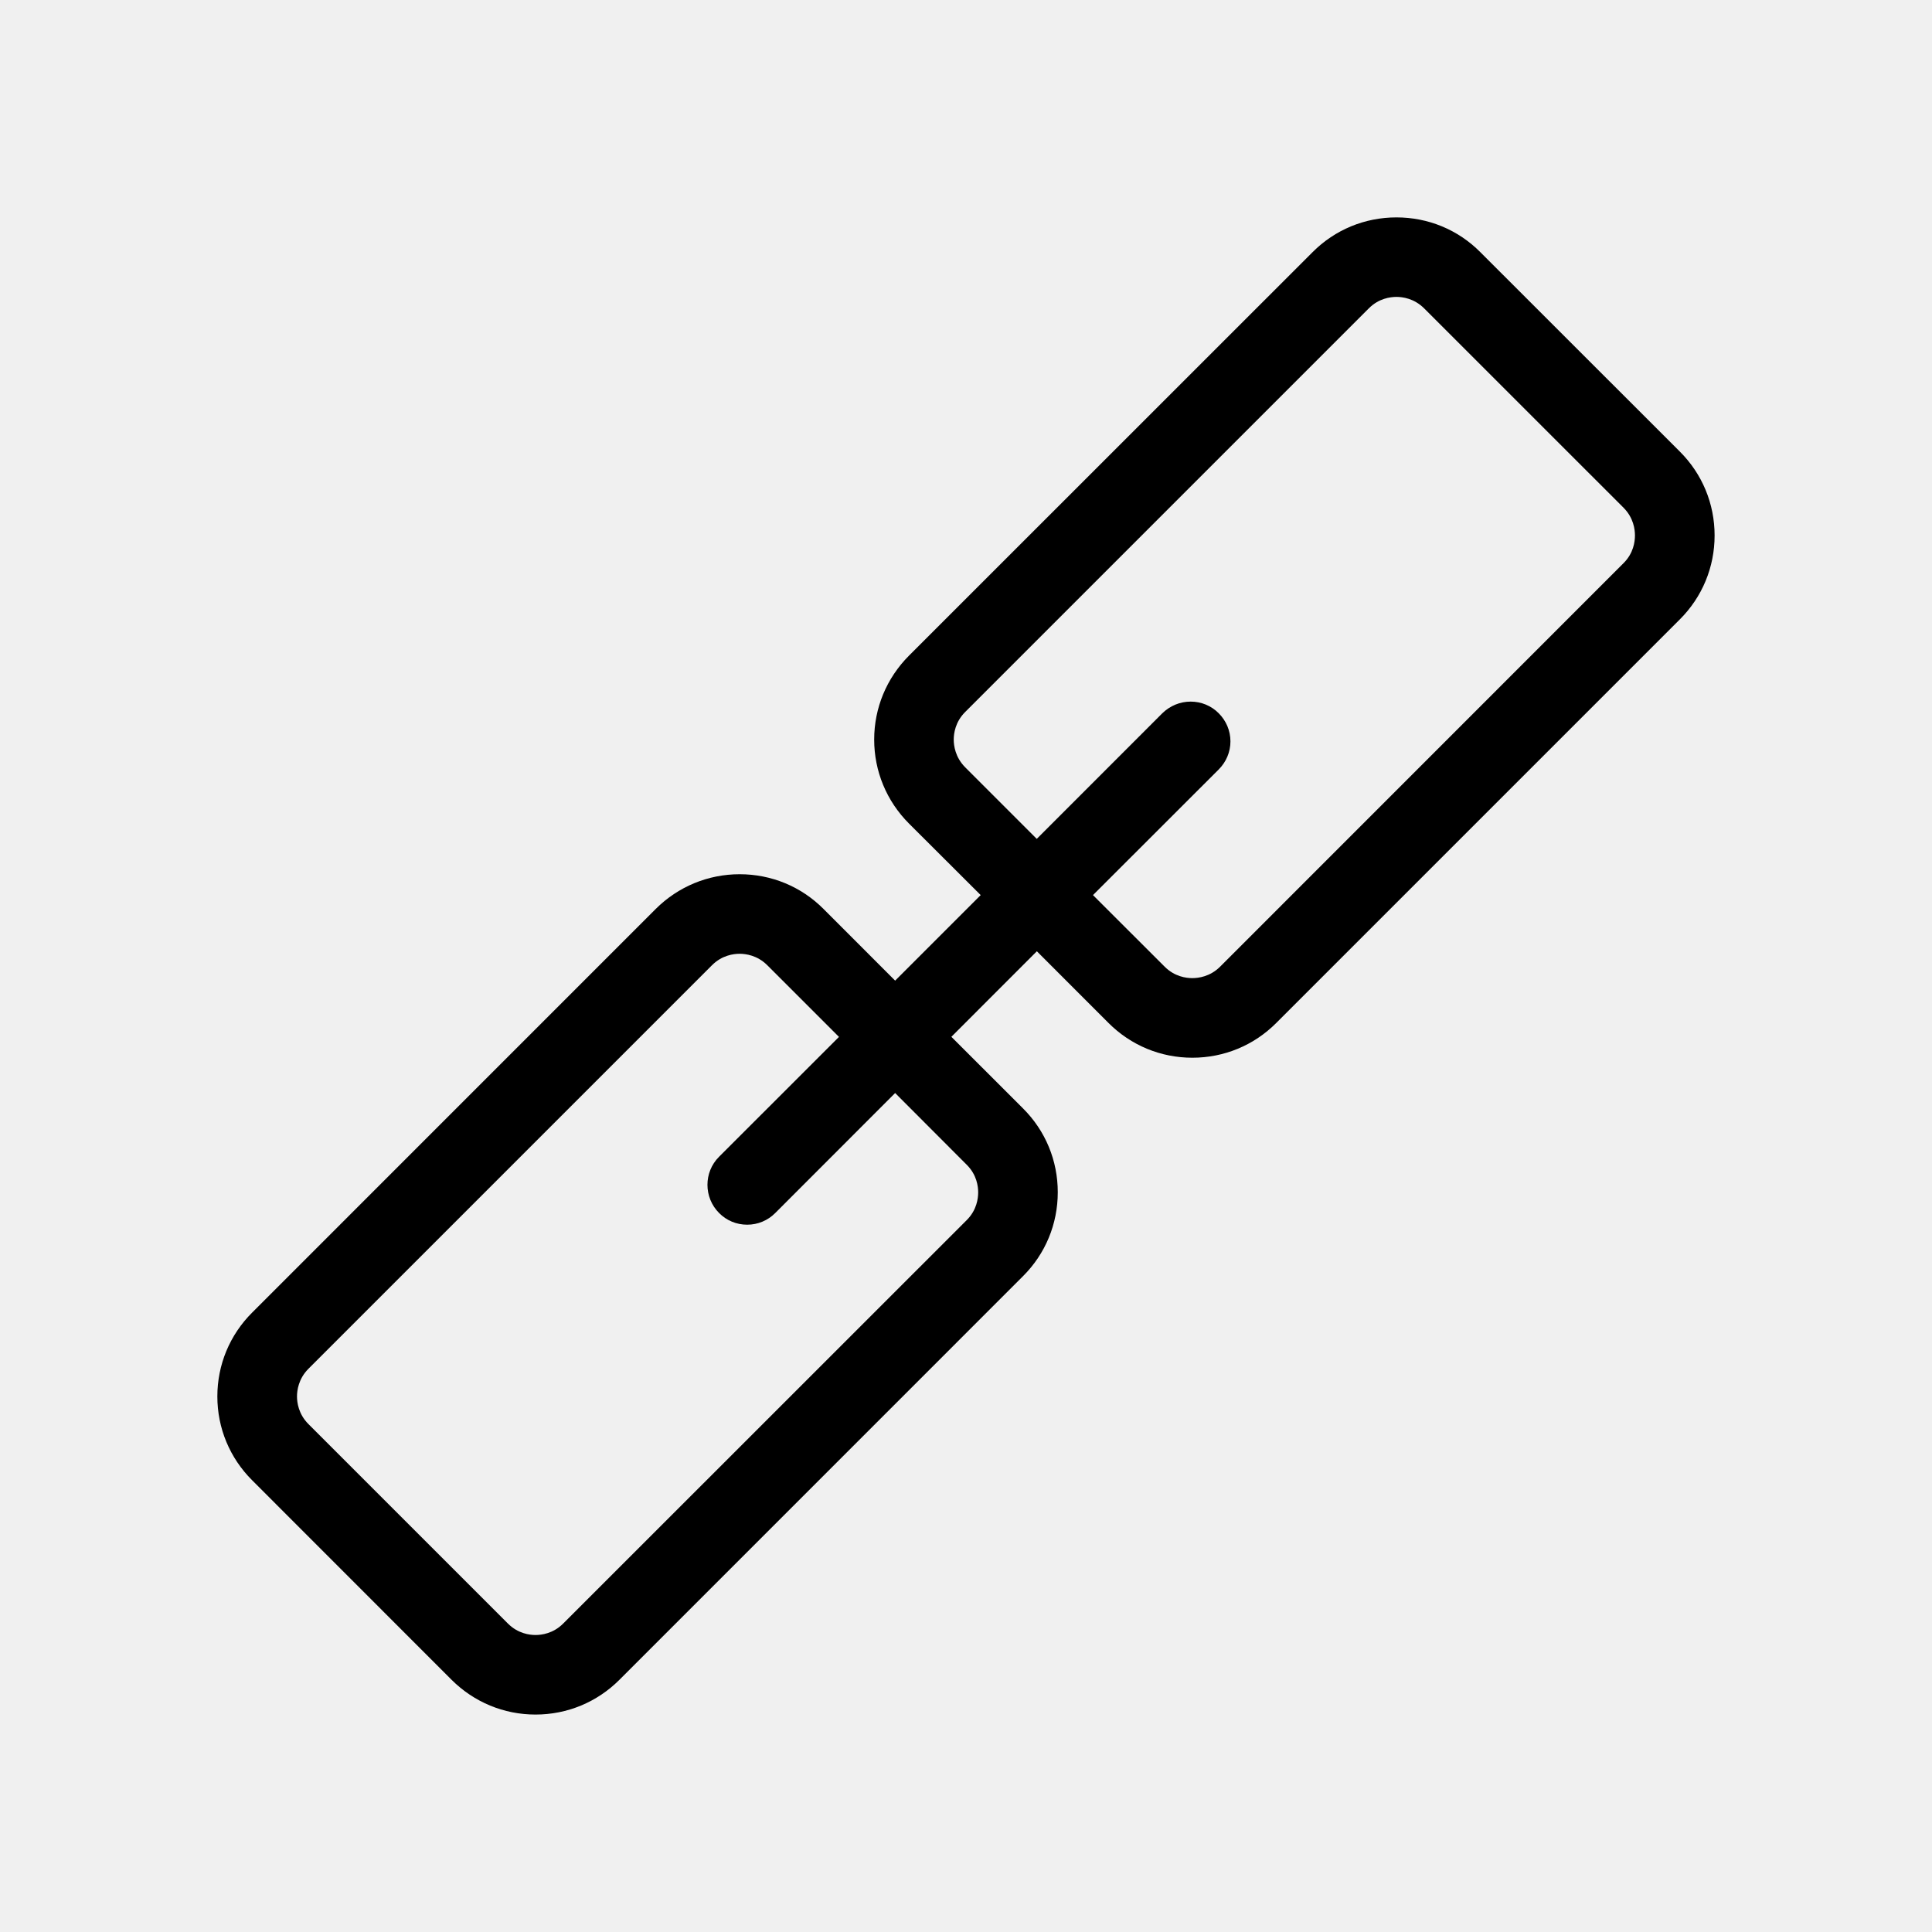
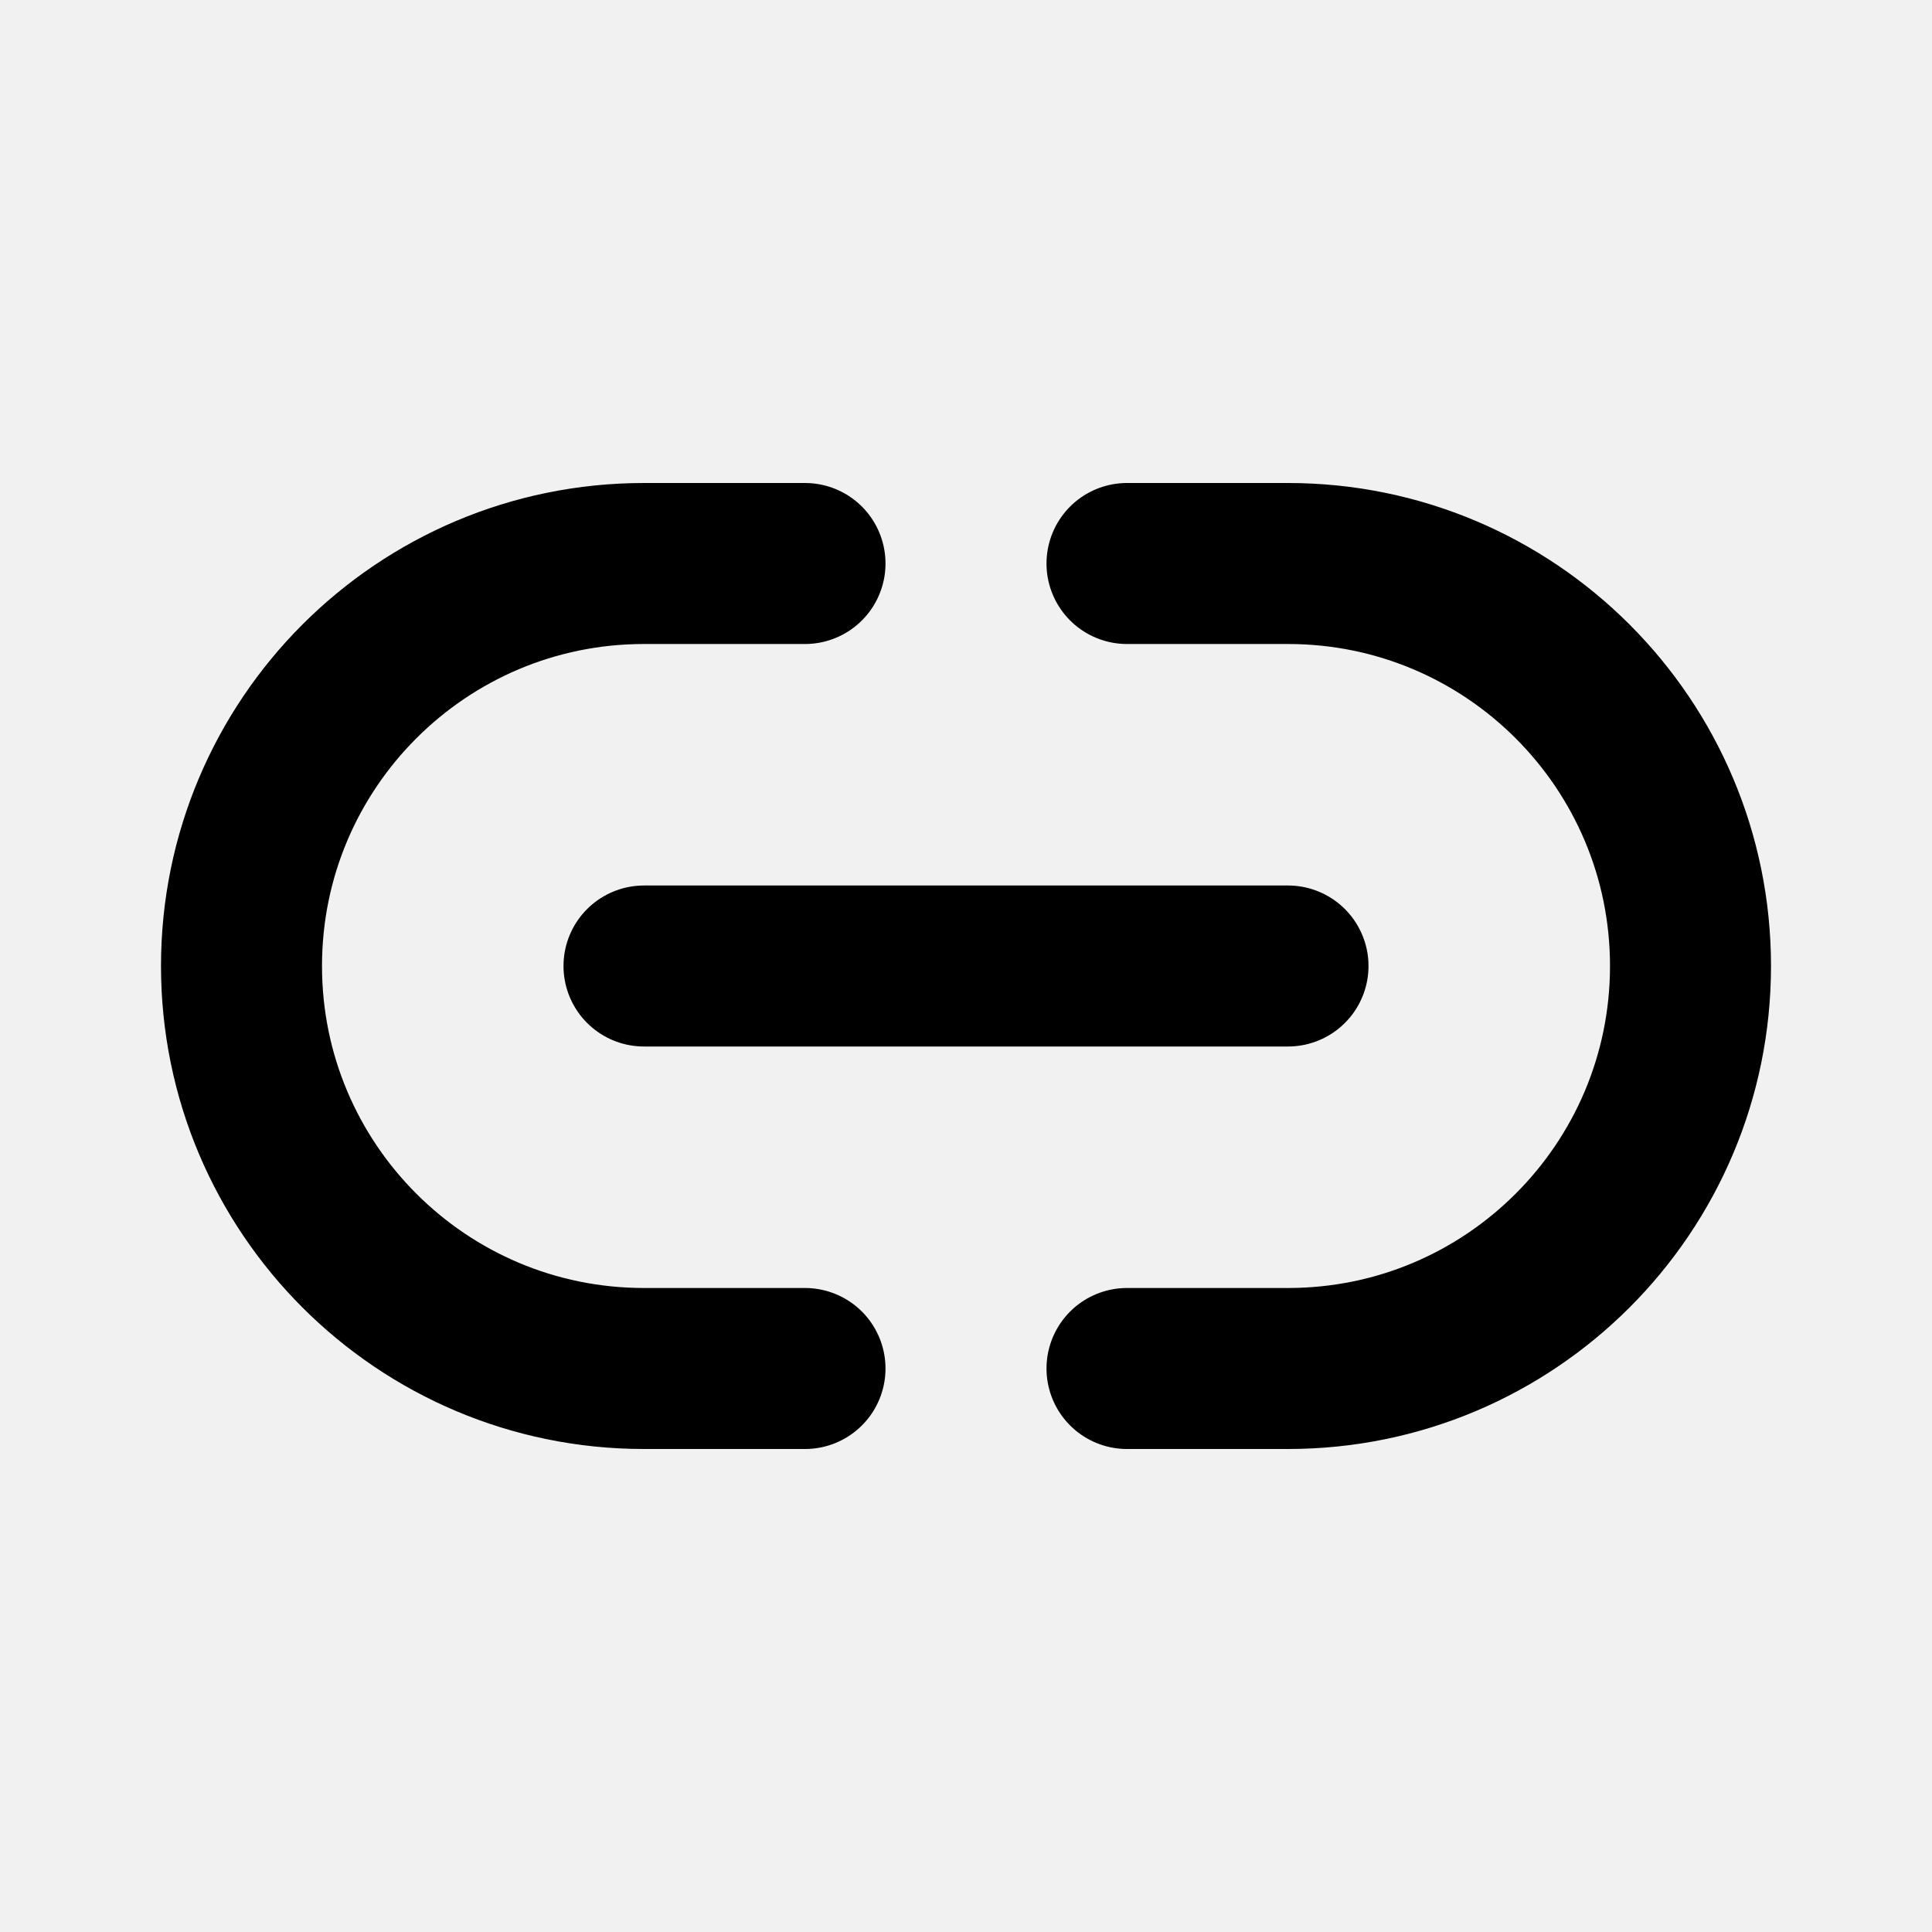
- <svg xmlns="http://www.w3.org/2000/svg" version="1.1" id="Layer_1" width="800px" height="800px" viewBox="0 0 40 40" enable-background="new 0 0 40 40" xml:space="preserve">
-   <g display="none">
-     <path display="inline" d="M20.01,36.5c-0.277,0-0.537-0.137-0.693-0.368L9.468,21.529c-1.171-1.861-1.79-3.993-1.79-6.162   C7.678,8.824,13.206,3.5,20,3.5c6.795,0,12.322,5.324,12.322,11.867c0,2.164-0.612,4.284-1.77,6.129l-9.851,14.636   C20.547,36.363,20.287,36.5,20.01,36.5L20.01,36.5z M20,5.17c-5.873,0-10.652,4.574-10.652,10.197c0,1.854,0.525,3.669,1.52,5.251   l9.14,13.55l9.146-13.581c0.981-1.566,1.499-3.371,1.499-5.22C30.652,9.744,25.873,5.17,20,5.17L20,5.17z" />
-     <path display="inline" d="M20,20.857c-3.159,0-5.728-2.482-5.728-5.535c0-3.051,2.569-5.534,5.728-5.534s5.729,2.483,5.729,5.534   C25.729,18.375,23.158,20.857,20,20.857L20,20.857z M20,11.458c-2.237,0-4.057,1.734-4.057,3.864c0,2.13,1.82,3.865,4.057,3.865   s4.058-1.734,4.058-3.865C24.058,13.192,22.236,11.458,20,11.458L20,11.458z" />
+ <svg xmlns="http://www.w3.org/2000/svg" width="800px" height="800px" viewBox="0 0 24 24" fill="none">
+   <g opacity="0.1">
+     <rect x="0" y="0" width="24" height="24" fill="#FFFFFF" />
  </g>
-   <path display="none" d="M36.705,34.289L26.059,23.615c3.918-4.69,3.688-11.708-0.707-16.114C23.1,5.243,20.104,4,16.919,4  S10.74,5.243,8.488,7.501c-4.647,4.66-4.647,12.241,0,16.899c2.253,2.257,5.248,3.5,8.431,3.5c2.866,0,5.573-1.015,7.728-2.86  l10.639,10.665C35.479,35.902,35.738,36,35.994,36s0.514-0.098,0.709-0.293C37.096,35.316,37.097,34.68,36.705,34.289z   M9.766,23.126c-3.945-3.958-3.945-10.395,0-14.351c1.912-1.914,4.452-2.97,7.153-2.97s5.243,1.056,7.153,2.97  c3.946,3.956,3.946,10.394,0,14.351c-1.91,1.914-4.452,2.969-7.153,2.969S11.678,25.04,9.766,23.126z" />
-   <path display="none" d="M25.38,34.848c-0.066,0-0.136-0.009-0.206-0.024l-10.498-2.561l-10.61,2.561  c-0.069,0.016-0.139,0.024-0.205,0.024c-0.191,0-0.38-0.064-0.532-0.184C3.12,34.5,3,34.252,3,33.986V8.635  c0-0.397,0.27-0.741,0.657-0.836l10.76-2.623l0.407,0.003l10.504,2.558l10.607-2.561c0.065-0.016,0.135-0.023,0.203-0.023  c0.195,0,0.38,0.063,0.533,0.183C36.881,5.499,37,5.746,37,6.012v25.352c0,0.397-0.27,0.741-0.656,0.837l-10.759,2.622  C25.516,34.839,25.446,34.848,25.38,34.848L25.38,34.848z M15.481,30.688l9.039,2.203V9.311l-9.039-2.203V30.688z M26.24,9.311  v23.58l9.039-2.202V7.108L26.24,9.311z M4.721,9.311v23.58l9.039-2.202V7.108L4.721,9.311z" />
-   <g display="none">
-     <path display="inline" d="M9.708,35C7.112,35,5,32.893,5,30.303c0-2.592,2.112-4.699,4.708-4.699c2.595,0,4.707,2.107,4.707,4.699   C14.415,32.893,12.303,35,9.708,35L9.708,35z M9.708,27.445c-1.578,0-2.863,1.281-2.863,2.857c0,1.574,1.285,2.855,2.863,2.855   c1.578,0,2.861-1.281,2.861-2.855C12.568,28.727,11.285,27.445,9.708,27.445L9.708,27.445z" />
-     <path display="inline" d="M24.574,35c-0.621,0-1.125-0.505-1.125-1.126c0-9.552-7.771-17.324-17.323-17.324   C5.505,16.55,5,16.045,5,15.425s0.505-1.126,1.126-1.126c10.792,0,19.573,8.781,19.573,19.575C25.699,34.495,25.193,35,24.574,35   L24.574,35z" />
-     <path display="inline" d="M33.916,35c-0.597,0-1.082-0.486-1.082-1.084c0-14.75-12-26.751-26.751-26.751   C5.486,7.165,5,6.68,5,6.083C5,5.486,5.486,5,6.083,5C22.027,5,35,17.972,35,33.916C35,34.514,34.514,35,33.916,35L33.916,35z" />
-   </g>
-   <g display="none">
-     <path display="inline" fill-rule="evenodd" clip-rule="evenodd" d="M20,29.616c-6.911,0-13.412-3.681-17-9.615   c3.588-5.935,10.089-9.617,17-9.617c6.91,0,13.412,3.682,17,9.617C33.412,25.936,26.91,29.616,20,29.616L20,29.616z M19.998,12.254   c-5.817,0-11.309,2.848-14.687,7.618l-0.088,0.125l0.088,0.124c3.378,4.77,8.87,7.618,14.687,7.618   c5.82,0,11.311-2.849,14.687-7.618l0.089-0.124l-0.089-0.125C31.309,15.103,25.818,12.254,19.998,12.254L19.998,12.254z" />
-     <path display="inline" fill-rule="evenodd" clip-rule="evenodd" d="M19.987,13.521c-3.574,0-6.478,2.9-6.478,6.479   c0,3.579,2.904,6.478,6.478,6.478c3.581,0,6.478-2.898,6.478-6.478C26.465,16.42,23.568,13.521,19.987,13.521z M19.987,24.857   c-2.68,0-4.858-2.175-4.858-4.858s2.178-4.859,4.858-4.859c2.686,0,4.858,2.175,4.858,4.859S22.673,24.857,19.987,24.857z" />
-   </g>
-   <path display="none" d="M7.336,35.5c-0.399,0-0.725-0.325-0.725-0.726v-7.599c0-0.4,0.326-0.725,0.725-0.725h3.181v-6.336  c0-0.342,0.276-0.619,0.619-0.619h8.247v-5.949h-3.181c-0.398,0-0.725-0.325-0.725-0.726V5.223c0-0.399,0.326-0.723,0.725-0.723  h7.598c0.398,0,0.725,0.324,0.725,0.723v7.599c0,0.401-0.326,0.726-0.725,0.726H20.62v5.949h8.245c0.341,0,0.618,0.277,0.618,0.619  v6.336h3.182c0.397,0,0.724,0.324,0.724,0.725v7.599c0,0.399-0.326,0.725-0.724,0.725h-7.599c-0.4,0-0.726-0.325-0.726-0.725v-7.599  c0-0.4,0.325-0.725,0.726-0.725h3.179v-5.717H11.754v5.717h3.18c0.399,0,0.725,0.324,0.725,0.725v7.599  c0,0.4-0.325,0.726-0.725,0.726H7.336z M8.061,34.051h6.149V27.9H8.061V34.051z M25.79,34.051h6.149V27.9H25.79V34.051z   M16.927,12.099h6.146V5.949h-6.146V12.099z" />
-   <g display="none">
-     <path display="inline" d="M11.018,35.01c-0.402,0-0.736-0.314-0.759-0.717L8.879,9.946H5.75c-0.419,0-0.76-0.342-0.76-0.76   c0-0.419,0.341-0.761,0.76-0.761h3.59L9.495,8.45L9.6,8.426h5.171V5.75c0-0.419,0.34-0.76,0.76-0.76h8.939   c0.419,0,0.76,0.341,0.76,0.76v2.676h5.174l0.175,0.028l0.118-0.028h3.554c0.419,0,0.76,0.342,0.76,0.761   c0,0.418-0.341,0.76-0.76,0.76h-3.128l-1.36,24.346c-0.023,0.402-0.356,0.718-0.759,0.718H11.018z M11.735,33.49h16.549L29.6,9.946   H10.4L11.735,33.49z M16.29,8.426h7.42V6.51h-7.42V8.426z" />
-     <path display="inline" d="M14.302,12.201c-0.249,0.012-0.435,0.102-0.57,0.252c-0.135,0.152-0.203,0.348-0.192,0.551l0.998,17.608   c0.024,0.401,0.357,0.716,0.759,0.716v0.19l0.045-0.19c0.417-0.024,0.737-0.385,0.715-0.804l-0.999-17.606   C15.034,12.516,14.702,12.201,14.302,12.201L14.302,12.201z" />
-     <path display="inline" d="M25.709,12.202c-0.445,0-0.776,0.314-0.8,0.716l-1,17.606c-0.022,0.419,0.298,0.779,0.717,0.804   l0.044,0.19v-0.19c0.402,0,0.735-0.314,0.757-0.716l1.001-17.608c0.011-0.203-0.058-0.398-0.192-0.551   c-0.136-0.15-0.321-0.24-0.523-0.251C25.711,12.202,25.71,12.202,25.709,12.202L25.709,12.202z" />
-     <path display="inline" d="M20,12.201c-0.419,0-0.76,0.341-0.76,0.76v17.607c0,0.419,0.341,0.76,0.76,0.76s0.76-0.341,0.76-0.76   V12.961C20.76,12.542,20.419,12.201,20,12.201L20,12.201z" />
-   </g>
-   <g display="none">
-     <path display="inline" d="M8.236,15.765C5.901,15.765,4,17.665,4,20c0,2.336,1.901,4.234,4.236,4.234   c2.336,0,4.235-1.898,4.235-4.234C12.472,17.665,10.572,15.765,8.236,15.765z M8.236,22.824c-1.557,0-2.823-1.268-2.823-2.824   c0-1.557,1.267-2.824,2.823-2.824c1.558,0,2.822,1.267,2.822,2.824C11.059,21.557,9.794,22.824,8.236,22.824z" />
-     <path display="inline" d="M20,15.765c-2.334,0-4.236,1.899-4.236,4.235c0,2.336,1.902,4.234,4.236,4.234   c2.337,0,4.236-1.898,4.236-4.234C24.236,17.665,22.337,15.765,20,15.765z M20,22.824c-1.557,0-2.822-1.268-2.822-2.824   c0-1.557,1.266-2.824,2.822-2.824c1.559,0,2.822,1.267,2.822,2.824C22.822,21.557,21.559,22.824,20,22.824z" />
-     <path display="inline" d="M31.764,15.765c-2.334,0-4.235,1.899-4.235,4.235c0,2.336,1.901,4.234,4.235,4.234   C34.101,24.234,36,22.336,36,20C36,17.665,34.101,15.765,31.764,15.765z M31.764,22.824c-1.556,0-2.822-1.268-2.822-2.824   c0-1.557,1.267-2.824,2.822-2.824c1.559,0,2.823,1.267,2.823,2.824C34.587,21.557,33.322,22.824,31.764,22.824z" />
-   </g>
-   <path display="none" d="M33.125,19.125H8.98L20.841,7.5c0.345-0.338,0.351-0.892,0.013-1.237s-0.892-0.35-1.237-0.012L6.262,19.339  C6.095,19.503,6,19.729,6,19.965c0,0.005,0,0.011,0,0.017C6,19.989,6,19.994,6,20c0,0.319,0.171,0.598,0.427,0.751L19.69,33.75  c0.17,0.167,0.392,0.25,0.613,0.25c0.227,0,0.453-0.088,0.625-0.262c0.338-0.346,0.332-0.9-0.013-1.238L9.055,20.875h24.07  C33.607,20.875,34,20.483,34,20S33.607,19.125,33.125,19.125z" />
-   <path display="none" d="M34,20c0-0.32-0.172-0.599-0.428-0.751L20.31,6.25c-0.345-0.338-0.899-0.333-1.237,0.012  S18.738,7.161,19.084,7.5l11.861,11.625H6.875C6.393,19.125,6,19.517,6,20s0.393,0.875,0.875,0.875H31.02L19.158,32.5  c-0.344,0.339-0.35,0.893-0.012,1.238C19.318,33.912,19.545,34,19.771,34c0.221,0,0.442-0.083,0.612-0.25l13.353-13.089  C33.904,20.497,34,20.271,34,20.035c0-0.005-0.001-0.011-0.001-0.017C33.999,20.011,34,20.006,34,20z" />
-   <path display="none" d="M33.75,19.616L20.66,6.262C20.496,6.095,20.271,6,20.037,6c-0.007,0-0.014,0.001-0.02,0.001S20.006,6,20,6  c-0.32,0-0.598,0.172-0.751,0.428L6.25,19.69c-0.338,0.345-0.332,0.899,0.013,1.237c0.171,0.167,0.391,0.25,0.612,0.25  c0.227-0.001,0.454-0.088,0.625-0.263l11.625-11.86v24.07C19.125,33.607,19.518,34,20,34c0.483,0,0.875-0.393,0.875-0.875V8.981  L32.5,20.841c0.338,0.345,0.893,0.35,1.237,0.013C34.082,20.515,34.088,19.96,33.75,19.616z" />
-   <path display="none" d="M33.737,19.071c-0.345-0.337-0.899-0.332-1.237,0.014l-11.625,11.86V6.875C20.875,6.392,20.483,6,20,6  c-0.482,0-0.875,0.392-0.875,0.875V31.02L7.5,19.159c-0.338-0.345-0.892-0.351-1.237-0.013c-0.345,0.338-0.351,0.892-0.013,1.237  l13.09,13.354C19.504,33.905,19.729,34,19.965,34c0.005,0,0.012-0.001,0.018-0.001C19.989,33.999,19.994,34,20,34  c0.32,0,0.599-0.172,0.752-0.428L33.75,20.31C34.088,19.965,34.082,19.41,33.737,19.071z" />
-   <path display="none" d="M26.714,34c-0.222,0-0.442-0.083-0.612-0.251l-13.429-13.16c-0.167-0.164-0.262-0.39-0.262-0.624  c0-0.236,0.095-0.462,0.262-0.626L26.027,6.251c0.344-0.339,0.898-0.334,1.237,0.011c0.338,0.346,0.331,0.899-0.013,1.237  L14.536,19.965l12.79,12.536c0.345,0.337,0.351,0.892,0.013,1.237C27.168,33.912,26.939,34,26.714,34z" />
-   <path display="none" d="M13.36,34c-0.225,0-0.453-0.088-0.624-0.262c-0.339-0.346-0.333-0.899,0.01-1.237l12.717-12.466  L12.673,7.499c-0.345-0.339-0.35-0.893-0.013-1.237c0.34-0.344,0.894-0.35,1.238-0.012l13.429,13.161  c0.167,0.164,0.262,0.39,0.262,0.624c0,0.236-0.094,0.461-0.262,0.625L13.974,33.75C13.803,33.917,13.581,34,13.36,34z" />
-   <path display="none" d="M5.938,28.131c-0.236,0-0.474-0.089-0.657-0.269c-0.368-0.362-0.375-0.956-0.012-1.325L19.37,12.149  c0.176-0.179,0.417-0.28,0.669-0.28s0.493,0.101,0.669,0.28l14.023,14.308c0.363,0.369,0.356,0.963-0.012,1.326  c-0.37,0.361-0.965,0.356-1.326-0.014L20.039,14.146L6.608,27.85C6.423,28.037,6.182,28.13,5.938,28.131z" />
-   <path display="none" d="M19.962,28.131c-0.253,0-0.493-0.102-0.67-0.281L5.27,13.542c-0.364-0.37-0.357-0.963,0.011-1.326  c0.372-0.362,0.965-0.356,1.326,0.013l13.354,13.625l13.433-13.704c0.361-0.37,0.954-0.376,1.326-0.015  c0.368,0.363,0.375,0.957,0.013,1.327L20.632,27.85C20.454,28.029,20.214,28.131,19.962,28.131z" />
-   <g display="none">
-     <path display="inline" d="M6.72,34C6.323,34,6,33.678,6,33.281v-5.811c0-0.396,0.323-0.721,0.72-0.721h5.81   c0.397,0,0.72,0.324,0.72,0.721v5.811c0,0.396-0.323,0.719-0.72,0.719H6.72z M7.439,32.561h4.371v-4.371H7.439V32.561z" />
-     <path display="inline" d="M17.095,34c-0.396,0-0.72-0.322-0.72-0.719v-5.811c0-0.396,0.323-0.721,0.72-0.721h5.811   c0.396,0,0.72,0.324,0.72,0.721v5.811c0,0.396-0.323,0.719-0.72,0.719H17.095z M17.815,32.561h4.371v-4.371h-4.371V32.561z" />
-     <path display="inline" d="M27.471,34c-0.397,0-0.721-0.322-0.721-0.719v-5.811c0-0.396,0.323-0.721,0.721-0.721h5.81   c0.396,0,0.72,0.324,0.72,0.721v5.811C34,33.678,33.677,34,33.28,34H27.471z M28.189,32.561h4.371v-4.371h-4.371V32.561z" />
-     <path display="inline" d="M6.72,23.625c-0.396,0-0.72-0.322-0.72-0.719v-5.811c0-0.397,0.323-0.72,0.72-0.72h5.81   c0.397,0,0.72,0.323,0.72,0.72v5.811c0,0.396-0.323,0.719-0.72,0.719H6.72z M7.439,22.186h4.371v-4.371H7.439V22.186z" />
-     <path display="inline" d="M17.095,23.625c-0.396,0-0.72-0.322-0.72-0.719v-5.811c0-0.397,0.323-0.72,0.72-0.72h5.811   c0.396,0,0.72,0.323,0.72,0.72v5.811c0,0.396-0.323,0.719-0.72,0.719H17.095z M17.815,22.186h4.371v-4.371h-4.371V22.186z" />
-     <path display="inline" d="M27.471,23.625c-0.397,0-0.721-0.322-0.721-0.719v-5.811c0-0.397,0.323-0.72,0.721-0.72h5.81   c0.396,0,0.72,0.323,0.72,0.72v5.811c0,0.396-0.323,0.719-0.72,0.719H27.471z M28.189,22.186h4.371v-4.371h-4.371V22.186z" />
-     <path display="inline" d="M6.72,13.25C6.323,13.25,6,12.927,6,12.531v-5.81C6,6.324,6.323,6,6.72,6h5.81   c0.397,0,0.72,0.323,0.72,0.72v5.81c0,0.396-0.323,0.719-0.72,0.719H6.72z M7.439,11.811h4.371V7.439H7.439V11.811z" />
-     <path display="inline" d="M17.095,13.25c-0.396,0-0.72-0.322-0.72-0.719v-5.81c0-0.397,0.323-0.72,0.72-0.72h5.811   c0.396,0,0.72,0.323,0.72,0.72v5.81c0,0.396-0.323,0.719-0.72,0.719H17.095z M17.815,11.811h4.371V7.439h-4.371V11.811z" />
-     <path display="inline" d="M27.471,13.25c-0.397,0-0.721-0.322-0.721-0.719v-5.81c0-0.397,0.323-0.72,0.721-0.72h5.81   C33.677,6,34,6.324,34,6.721v5.81c0,0.396-0.323,0.719-0.72,0.719H27.471z M28.189,11.811h4.371V7.439h-4.371V11.811z" />
-   </g>
-   <g display="none">
-     <path display="inline" d="M16.225,8.013h16.949C33.63,8.013,34,7.642,34,7.185c0-0.455-0.37-0.826-0.826-0.826H16.225   c-0.457,0-0.827,0.371-0.827,0.826C15.398,7.642,15.768,8.013,16.225,8.013z" />
-     <path display="inline" d="M33.174,11.423H16.225c-0.457,0-0.827,0.369-0.827,0.826s0.37,0.826,0.827,0.826h16.949   c0.456,0,0.826-0.369,0.826-0.826S33.63,11.423,33.174,11.423z" />
-     <path display="inline" d="M33.174,16.692H16.225c-0.457,0-0.827,0.371-0.827,0.827s0.37,0.827,0.827,0.827h16.949   c0.456,0,0.826-0.371,0.826-0.827S33.63,16.692,33.174,16.692z" />
-     <path display="inline" d="M33.174,21.653H16.225c-0.457,0-0.827,0.371-0.827,0.827s0.37,0.827,0.827,0.827h16.949   c0.456,0,0.826-0.371,0.826-0.827S33.63,21.653,33.174,21.653z" />
-     <path display="inline" d="M33.174,27.027H16.225c-0.457,0-0.827,0.37-0.827,0.827c0,0.456,0.37,0.826,0.827,0.826h16.949   c0.456,0,0.826-0.37,0.826-0.826C34,27.397,33.63,27.027,33.174,27.027z" />
-     <path display="inline" d="M33.174,31.987H16.225c-0.457,0-0.827,0.371-0.827,0.828c0,0.455,0.37,0.826,0.827,0.826h16.949   c0.456,0,0.826-0.371,0.826-0.826C34,32.358,33.63,31.987,33.174,31.987z" />
-     <path display="inline" d="M6.717,33.53C6.322,33.53,6,33.21,6,32.815v-4.961c0-0.396,0.322-0.717,0.717-0.717h4.961   c0.395,0,0.717,0.321,0.717,0.717v4.961c0,0.395-0.322,0.715-0.717,0.715H6.717z M7.434,32.098h3.526V28.57H7.434V32.098z" />
-     <path display="inline" d="M6.717,23.196C6.322,23.196,6,22.876,6,22.48V17.52c0-0.396,0.322-0.717,0.717-0.717h4.961   c0.395,0,0.717,0.321,0.717,0.717v4.961c0,0.396-0.322,0.716-0.717,0.716H6.717z M7.434,21.763h3.526v-3.527H7.434V21.763z" />
-     <path display="inline" d="M6.717,12.862C6.322,12.862,6,12.541,6,12.146V7.185C6,6.79,6.322,6.468,6.717,6.468h4.961   c0.395,0,0.717,0.322,0.717,0.717v4.961c0,0.396-0.322,0.717-0.717,0.717H6.717z M7.434,11.429h3.526V7.901H7.434V11.429z" />
-   </g>
-   <g display="none">
-     <path display="inline" d="M34.063,10.625H5.938C5.419,10.625,5,10.204,5,9.688C5,9.17,5.419,8.75,5.938,8.75h28.125   C34.58,8.75,35,9.17,35,9.688C35,10.204,34.58,10.625,34.063,10.625" />
-     <path display="inline" d="M34.063,20.938H5.938C5.419,20.938,5,20.517,5,20c0-0.518,0.419-0.938,0.938-0.938h28.125   C34.58,19.063,35,19.482,35,20C35,20.517,34.58,20.938,34.063,20.938" />
-     <path display="inline" d="M34.063,31.25H5.938C5.419,31.25,5,30.829,5,30.313c0-0.518,0.419-0.938,0.938-0.938h28.125   c0.518,0,0.938,0.42,0.938,0.938C35,30.829,34.58,31.25,34.063,31.25" />
-     <path display="inline" d="M34.063,20.938H5.938C5.419,20.938,5,20.517,5,20c0-0.518,0.419-0.938,0.938-0.938h28.125   C34.58,19.063,35,19.482,35,20C35,20.517,34.58,20.938,34.063,20.938" />
-   </g>
-   <path display="none" d="M21.414,20L33.207,8.207c0.391-0.39,0.391-1.023,0-1.414c-0.391-0.391-1.023-0.391-1.414,0L20,18.586  L8.207,6.793c-0.39-0.391-1.023-0.391-1.414,0c-0.391,0.391-0.391,1.023,0,1.414L18.586,20L6.793,31.793  c-0.391,0.391-0.391,1.023,0,1.414C6.988,33.402,7.245,33.5,7.5,33.5c0.256,0,0.511-0.098,0.707-0.293L20,21.414l11.793,11.793  c0.195,0.195,0.451,0.293,0.707,0.293s0.512-0.098,0.707-0.293c0.391-0.391,0.391-1.023,0-1.414L21.414,20z" />
-   <path display="none" d="M9.411,35C9,35,8.653,34.658,8.653,34.254V5.758C8.653,5.34,8.992,5,9.411,5h14.706  c0.198,0,0.394,0.084,0.546,0.236l6.449,6.461c0.15,0.13,0.235,0.324,0.235,0.535v22.021C31.347,34.658,31,35,30.589,35H9.411z   M10.17,33.496h19.672V12.989h-5.726c-0.419,0-0.759-0.34-0.759-0.757V6.504H10.17V33.496z M24.875,11.485h3.9l-3.9-3.914V11.485z" />
-   <g display="none">
-     <path display="inline" d="M12.966,17.262c-0.483,0-0.878,0.395-0.878,0.878s0.395,0.877,0.878,0.877h13.518   c0.483,0,0.878-0.394,0.878-0.877s-0.395-0.878-0.878-0.878H12.966L12.966,17.262z" />
-     <path display="inline" d="M9.411,35C9,35,8.652,34.658,8.652,34.254V5.758C8.652,5.34,8.992,5,9.411,5h14.704   c0.2,0,0.395,0.084,0.547,0.236l6.449,6.461c0.15,0.13,0.236,0.324,0.236,0.534v22.022c0,0.404-0.349,0.746-0.759,0.746H9.411z    M10.17,33.496h19.672V12.989h-5.727c-0.417,0-0.758-0.34-0.758-0.757V6.504H10.17V33.496z M24.875,11.485h3.9l-3.9-3.915V11.485z" />
-     <path display="inline" d="M12.966,21.164c-0.483,0-0.878,0.395-0.878,0.878s0.395,0.878,0.878,0.878h13.518   c0.483,0,0.878-0.395,0.878-0.878s-0.395-0.878-0.878-0.878H12.966L12.966,21.164z" />
-     <path display="inline" d="M12.966,25.065c-0.483,0-0.878,0.395-0.878,0.878c0,0.484,0.395,0.877,0.878,0.877h13.518   c0.483,0,0.878-0.393,0.878-0.877c0-0.483-0.395-0.878-0.878-0.878H12.966L12.966,25.065z" />
-   </g>
-   <g display="none">
-     <path display="inline" d="M14.766,16.227c0,0.45,0.367,0.816,0.817,0.816h12.578c0.449,0,0.817-0.367,0.817-0.816   c0-0.451-0.368-0.817-0.817-0.817H15.583C15.133,15.41,14.766,15.776,14.766,16.227z" />
-     <path display="inline" d="M32.468,10.232l-6.002-6.013C26.324,4.078,26.144,4,25.959,4H12.274c-0.389,0-0.706,0.316-0.706,0.706   v26.516c0,0.377,0.323,0.694,0.706,0.694h14.757v2.685H8.727V9.484H11.5v-1.4H8.02c-0.389,0-0.706,0.317-0.706,0.707v26.515   C7.313,35.683,7.637,36,8.02,36h19.706c0.383,0,0.706-0.317,0.706-0.694v-3.39h3.549c0.383,0,0.706-0.317,0.706-0.694V10.729   C32.687,10.533,32.607,10.354,32.468,10.232z M26.664,6.393l3.63,3.642h-3.63V6.393z M31.286,30.516H12.981V5.399h12.271v5.33   c0,0.388,0.315,0.705,0.706,0.705h5.327V30.516z" />
-     <path display="inline" d="M28.161,19.041H15.583c-0.45,0-0.817,0.367-0.817,0.817c0,0.45,0.367,0.816,0.817,0.816h12.578   c0.449,0,0.817-0.367,0.817-0.816C28.979,19.407,28.61,19.041,28.161,19.041z" />
-     <path display="inline" d="M28.161,22.672H15.583c-0.45,0-0.817,0.365-0.817,0.816s0.367,0.816,0.817,0.816h12.578   c0.449,0,0.817-0.365,0.817-0.816S28.61,22.672,28.161,22.672z" />
-     <path display="inline" d="M11.5,19.495h-0.172c-0.45,0-0.817,0.367-0.817,0.816c0,0.451,0.367,0.818,0.817,0.818H11.5V19.495z" />
-     <path display="inline" d="M11.5,23.125h-0.172c-0.45,0-0.817,0.367-0.817,0.816c0,0.451,0.367,0.818,0.817,0.818H11.5V23.125z" />
-     <path display="inline" d="M10.511,27.573c0,0.45,0.367,0.816,0.817,0.816H11.5v-1.634h-0.172   C10.878,26.756,10.511,27.123,10.511,27.573z" />
-   </g>
-   <path display="none" d="M35.823,14.582c-0.145-0.174-0.359-0.274-0.585-0.274h-2.286V8.381c0-0.42-0.341-0.762-0.762-0.762H7.81  c-0.421,0-0.762,0.341-0.762,0.762v3.279H4.762c-0.222,0-0.435,0.097-0.579,0.267c-0.145,0.169-0.208,0.394-0.173,0.614  l3.048,19.197c0.06,0.369,0.377,0.643,0.752,0.643H32.19c0.367,0,0.683-0.264,0.75-0.625l3.048-16.549  C36.028,14.985,35.969,14.755,35.823,14.582z M8.571,9.144h22.857v5.165H16.437l-3.621-2.512c-0.127-0.089-0.277-0.136-0.435-0.136  h-3.81V9.144z M31.558,30.856H8.46L5.655,13.184h6.487l3.621,2.511c0.127,0.089,0.28,0.137,0.435,0.137h18.125L31.558,30.856z" />
-   <path display="none" d="M8.944,35c-1.054,0-2.044-0.41-2.789-1.156C5.41,33.1,5,32.109,5,31.056s0.41-2.044,1.155-2.788  l12.549-12.549l-0.896-3.995c-0.074-0.276,0.004-0.569,0.202-0.768l5.727-5.724C23.887,5.083,24.084,5,24.295,5  c0.069,0,0.138,0.009,0.203,0.027L28.8,6.18c0.271,0.072,0.485,0.285,0.558,0.556c0.072,0.272-0.006,0.564-0.203,0.762l-4.27,4.271  l0.609,2.497l2.623,0.883l4.383-4.301c0.15-0.15,0.348-0.232,0.56-0.232c0.069,0,0.138,0.009,0.204,0.026  c0.271,0.073,0.484,0.288,0.557,0.559l1.152,4.302c0.074,0.272-0.004,0.563-0.203,0.761l-5.727,5.726  c-0.149,0.15-0.347,0.231-0.558,0.231c-0.069,0-0.138-0.009-0.203-0.027l-3.673-0.983l-2.324,2.084L11.733,33.845  C10.988,34.59,9.997,35,8.944,35L8.944,35z M19.449,11.75l1.035,3.862c0.072,0.271-0.006,0.563-0.204,0.761L7.27,29.382  c-0.447,0.446-0.694,1.042-0.694,1.674c0,0.633,0.247,1.227,0.694,1.673c0.449,0.448,1.043,0.695,1.674,0.695  c0.632,0,1.227-0.247,1.674-0.695l13.009-13.005c0.146-0.147,0.35-0.231,0.559-0.231c0.069,0,0.138,0.009,0.203,0.026l3.672,0.983  l5.131-4.89l-0.387-2.106l-0.154-0.579l-3.672,3.673c-0.149,0.149-0.348,0.231-0.558,0.231c-0.069,0-0.138-0.009-0.203-0.026  l-3.521-0.943c-0.271-0.072-0.484-0.285-0.557-0.556l-0.943-3.521c-0.072-0.272,0.006-0.564,0.203-0.762l3.673-3.672l-2.544-0.68  L19.449,11.75z" />
-   <path display="none" d="M35.667,18.241L20.476,7.193C20.338,7.091,20.173,7.038,20,7.038s-0.337,0.054-0.477,0.155l-6.715,4.884  v-1.85c0-0.53-0.371-0.961-0.828-0.961H8.334c-0.457,0-0.828,0.432-0.828,0.961v5.706l-3.173,2.308  c-0.361,0.263-0.441,0.771-0.178,1.132c0.151,0.208,0.397,0.332,0.655,0.332c0.172,0,0.336-0.053,0.477-0.154l2.321-1.688v14.29  c0,0.447,0.363,0.811,0.81,0.811h8.178c0.447,0,0.81-0.363,0.81-0.811v-9.715h5.191v9.715c0,0.447,0.362,0.811,0.809,0.811h8.178  c0.447,0,0.811-0.363,0.811-0.811v-14.29l2.322,1.688c0.137,0.101,0.301,0.154,0.475,0.154c0.259,0,0.504-0.124,0.656-0.332  C36.107,19.011,36.027,18.504,35.667,18.241z M9.162,11.188h1.991v2.092l-1.991,1.448V11.188z M30.772,31.342h-6.558v-9.714  c0-0.446-0.363-0.81-0.811-0.81h-6.809c-0.447,0-0.81,0.364-0.81,0.81v9.714H9.228V16.684L20,8.85l10.772,7.834V31.342z" />
-   <g display="none">
-     <path display="inline" d="M9.196,36c-0.43,0-0.766-0.338-0.766-0.767c0-0.431,0.336-0.768,0.766-0.768h2.006V10.234l-0.071-0.021   c-0.667-0.201-1.228-0.588-1.666-1.148c-0.436-0.555-0.656-1.201-0.656-1.92c0-0.88,0.308-1.63,0.915-2.229   C10.337,4.308,11.092,4,11.968,4c0.888,0,1.627,0.299,2.26,0.915c0.617,0.604,0.93,1.354,0.93,2.229   c0,0.708-0.226,1.354-0.672,1.92c-0.449,0.576-0.998,0.951-1.681,1.147l-0.072,0.021v0.956l10.374,2.568   c0.359,0.089,0.602,0.397,0.602,0.77v2.013l9.285,2.478c0.355,0.093,0.543,0.315,0.572,0.681c0.027,0.363-0.113,0.622-0.417,0.77   l-9.903,4.772c-0.1,0.066-0.202,0.098-0.32,0.098c-0.144,0-0.285-0.043-0.418-0.125c-0.237-0.148-0.348-0.357-0.348-0.656v-1.558   l-9.426,3.362v8.104h2.037c0.438,0,0.782,0.337,0.782,0.768c0,0.429-0.343,0.767-0.782,0.767H9.196z M12.734,24.729l9.426-3.359   v-6.242l-9.426-2.334V24.729z M23.709,23.33l6.888-3.335l-6.888-1.85V23.33z M11.964,5.534c-0.433,0-0.836,0.166-1.137,0.468   c-0.625,0.624-0.625,1.654-0.001,2.297c0.297,0.306,0.701,0.474,1.138,0.474c0.437,0,0.848-0.168,1.16-0.473   c0.321-0.312,0.497-0.726,0.494-1.165C13.615,6.702,13.439,6.3,13.123,6C12.808,5.7,12.396,5.534,11.964,5.534L11.964,5.534z" />
-   </g>
-   <path display="none" d="M33.334,12.095h-6.857v-1.143c0-1.996-1.623-3.619-3.619-3.619h-5.714c-1.995,0-3.619,1.623-3.619,3.619  v1.143H6.667C5.196,12.095,4,13.292,4,14.762v5.714V30c0,1.471,1.196,2.666,2.667,2.666h26.667C34.805,32.666,36,31.471,36,30  v-9.524v-5.714C36,13.292,34.805,12.095,33.334,12.095z M15.048,10.952c0-1.154,0.94-2.095,2.095-2.095h5.714  c1.155,0,2.095,0.941,2.095,2.095v1.143h-9.904V10.952z M5.524,14.762c0-0.631,0.513-1.143,1.143-1.143h26.667  c0.631,0,1.143,0.512,1.143,1.143v4.953H5.524V14.762z M24.762,21.238h3.81v2.158h-3.81V21.238z M11.43,21.238h3.81v2.158h-3.81  V21.238z M33.334,31.143H6.667c-0.63,0-1.143-0.514-1.143-1.143v-8.762h4.382v2.92c0,0.422,0.34,0.762,0.762,0.762h5.333  c0.421,0,0.762-0.34,0.762-0.762v-2.92h6.476v2.92c0,0.422,0.342,0.762,0.762,0.762h5.334c0.421,0,0.762-0.34,0.762-0.762v-2.92  h4.381V30C34.477,30.629,33.965,31.143,33.334,31.143z" />
-   <path display="none" d="M25.033,14.427v-5.28c1.936-0.543,3.324-2.324,3.324-4.388c0-0.42-0.34-0.76-0.76-0.76H12.402  c-0.419,0-0.76,0.339-0.76,0.76c0,2.063,1.389,3.844,3.324,4.388v5.28c-1.935,0.543-3.324,2.324-3.324,4.389v1.899  c0,0.419,0.34,0.759,0.76,0.759h5.01c0.125,3.184,0.419,6.59,0.821,9.459c0.186,1.328,0.384,2.461,0.572,3.277  C19.009,35.09,19.218,36,20,36c0.781,0,0.991-0.91,1.195-1.789c0.188-0.816,0.386-1.949,0.572-3.277  c0.402-2.869,0.697-6.275,0.822-9.459h5.008c0.42,0,0.76-0.34,0.76-0.759v-1.899C28.357,16.751,26.969,14.97,25.033,14.427z   M20,32.434c-0.412-2.4-0.888-6.395-1.068-10.959h2.137C20.891,26.039,20.414,30.033,20,32.434z M26.838,19.956h-4.982h-3.711  h-4.982v-1.14c0-1.531,1.144-2.826,2.659-3.015c0.38-0.047,0.665-0.371,0.665-0.754V8.527c0-0.383-0.285-0.706-0.665-0.753  c-1.256-0.156-2.258-1.073-2.563-2.254h13.482c-0.305,1.181-1.306,2.098-2.561,2.254c-0.38,0.047-0.667,0.371-0.667,0.753v6.521  c0,0.383,0.287,0.707,0.667,0.754c1.516,0.189,2.657,1.484,2.657,3.015V19.956z" />
-   <g display="none">
-     <path display="inline" d="M27.758,32.244L34,19.074V7.756H21.241V19.76h4.87l-4.87,12.484H27.758z M23.146,17.855V9.662h8.948   v8.983l-5.543,11.693h-2.522l4.868-12.482H23.146z" />
-     <path display="inline" d="M12.517,32.244l6.242-13.17V7.756H6V19.76h4.871L6,32.244H12.517z M7.905,17.855V9.662h8.948v8.983   l-5.542,11.693H8.789l4.868-12.482H7.905z" />
-   </g>
-   <g display="none">
-     <path display="inline" d="M23.83,28.146c-0.414,0-0.75,0.337-0.75,0.75v5.25H8.287V5.854H23.08v5.25c0,0.414,0.336,0.75,0.75,0.75   s0.75-0.336,0.75-0.75v-6c0-0.414-0.336-0.75-0.75-0.75H7.537c-0.414,0-0.75,0.336-0.75,0.75v29.793c0,0.415,0.336,0.75,0.75,0.75   H23.83c0.414,0,0.75-0.335,0.75-0.75v-6C24.58,28.483,24.244,28.146,23.83,28.146z" />
-     <path display="inline" d="M34.168,24.248l-2.48-8.688c-0.08-0.277-0.311-0.484-0.594-0.533c-0.285-0.05-0.572,0.069-0.738,0.304   L29.307,16.8c-1.635-1.122-3.586-1.735-5.693-1.783c-0.02-0.001-0.037,0-0.057,0.001c-4.104,0.216-6.771,1.523-10.574,5.178   c-0.258,0.248-0.305,0.642-0.115,0.942c0.191,0.302,0.568,0.426,0.902,0.3c1.627-0.619,3.34-0.946,4.955-0.946   c1.795,0,4.295,0.403,6.336,2.252l-0.947,1.327c-0.162,0.229-0.186,0.529-0.057,0.779s0.387,0.407,0.668,0.407h8.738l0,0   c0.416,0,0.75-0.336,0.75-0.75C34.213,24.416,34.197,24.329,34.168,24.248z M26.182,23.757l0.475-0.665   c0.209-0.292,0.18-0.692-0.068-0.953c-1.961-2.059-4.68-3.147-7.863-3.147c-0.754,0-1.527,0.063-2.305,0.188   c2.352-1.809,4.373-2.511,7.188-2.663c2.041,0.052,3.906,0.717,5.391,1.925c0.162,0.131,0.369,0.189,0.574,0.161   c0.205-0.027,0.391-0.139,0.51-0.308l0.59-0.826l1.795,6.288H26.182z" />
-   </g>
-   <path d="M11.087,35.498c-0.655,0-1.272-0.256-1.737-0.719l-4.128-4.13C4.756,30.185,4.5,29.567,4.5,28.912  c0-0.656,0.256-1.274,0.722-1.738l8.354-8.355c0.466-0.464,1.083-0.719,1.738-0.719c0.656,0,1.274,0.255,1.736,0.719l1.483,1.484  l1.771-1.771l-1.485-1.482c-0.463-0.464-0.72-1.082-0.72-1.738s0.257-1.272,0.72-1.737l8.356-8.354  c0.463-0.465,1.08-0.72,1.737-0.72s1.274,0.254,1.737,0.72l4.13,4.128c0.464,0.463,0.72,1.08,0.72,1.737s-0.256,1.275-0.72,1.738  l-8.355,8.355c-0.464,0.465-1.081,0.72-1.738,0.72c-0.654,0-1.272-0.255-1.736-0.72l-1.483-1.484l-1.77,1.771l1.483,1.482  c0.466,0.464,0.72,1.081,0.72,1.736c0,0.656-0.254,1.273-0.72,1.738l-8.354,8.355C12.361,35.242,11.744,35.498,11.087,35.498  L11.087,35.498z M15.313,19.747c-0.125,0-0.365,0.03-0.571,0.236l-8.356,8.356c-0.206,0.206-0.237,0.448-0.237,0.573  s0.031,0.366,0.237,0.572l4.13,4.13c0.207,0.207,0.447,0.237,0.571,0.237c0.125,0,0.367-0.03,0.573-0.237l8.356-8.354  c0.207-0.207,0.236-0.448,0.236-0.574c0-0.124-0.029-0.364-0.236-0.57l-1.483-1.486l-2.482,2.484  c-0.155,0.156-0.362,0.242-0.581,0.242c-0.222,0-0.428-0.086-0.582-0.242c-0.321-0.322-0.321-0.844-0.002-1.163l2.484-2.483  l-1.483-1.483C15.679,19.777,15.438,19.747,15.313,19.747L15.313,19.747z M24.651,14.526c0.219,0,0.426,0.085,0.58,0.24  c0.156,0.156,0.244,0.363,0.244,0.583s-0.088,0.426-0.242,0.581l-2.604,2.602l1.485,1.483c0.206,0.206,0.446,0.236,0.571,0.236  c0.126,0,0.367-0.03,0.574-0.235l8.354-8.356c0.208-0.206,0.237-0.448,0.237-0.574c0-0.125-0.029-0.365-0.235-0.573l-4.129-4.128  c-0.208-0.208-0.449-0.238-0.574-0.238s-0.367,0.03-0.573,0.238l-8.354,8.354c-0.208,0.206-0.239,0.448-0.239,0.573  s0.031,0.366,0.236,0.573l1.483,1.483l2.601-2.602C24.225,14.612,24.431,14.526,24.651,14.526L24.651,14.526z" />
+   <path d="M14 7H16C18.761 7 21 9.239 21 12C21 14.761 18.761 17 16 17H14M10 7H8C5.239 7 3 9.239 3 12C3 14.761 5.239 17 8 17H10M8 12H16" stroke="#000000" stroke-width="2" stroke-linecap="round" stroke-linejoin="round" />
</svg>
